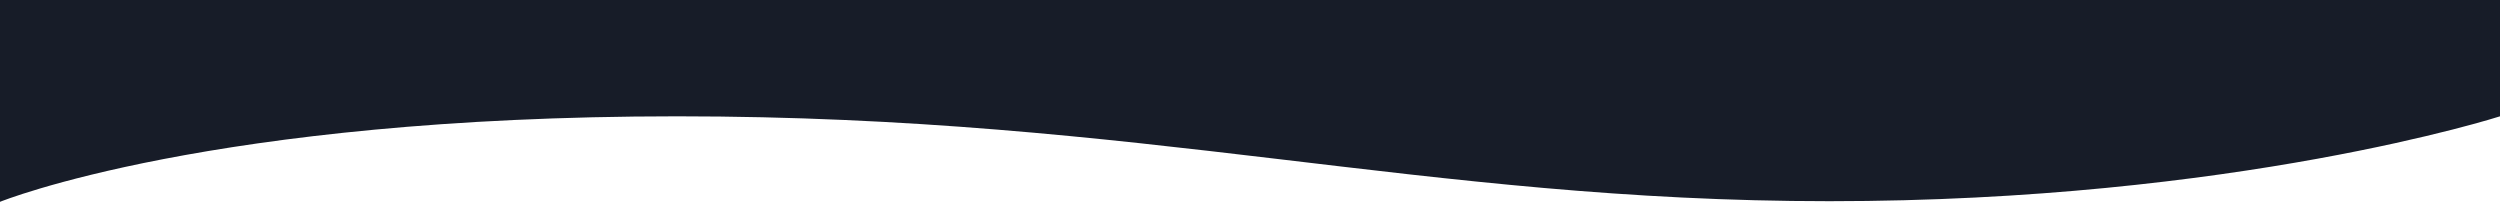
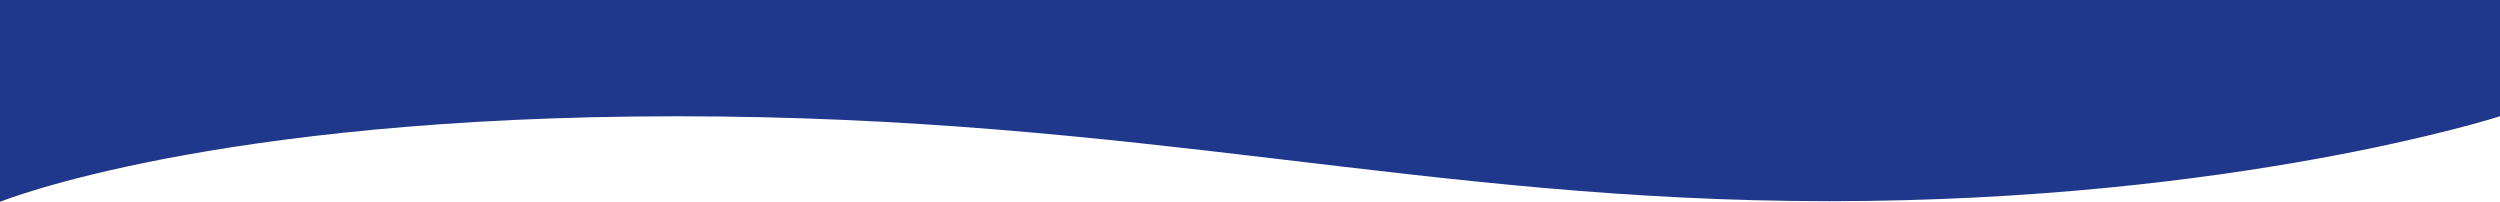
- <svg xmlns="http://www.w3.org/2000/svg" width="1920" height="155" viewBox="0 0 1920 155" fill="none">
-   <path d="M0 0H1920V89.33C1920 89.33 1717.5 154.519 1405 154.519C1092.5 154.519 878.455 89.33 520 89.33C161.545 89.33 0 155 0 155V0Z" fill="#171C28" />
+ <svg xmlns="http://www.w3.org/2000/svg" version="1.2" viewBox="0 0 1920 155" width="1920" height="155">
+   <style>
+ 		.s0 { fill: #20388b } 
+ 	</style>
+   <path id="Layer" class="s0" d="m0 0h1920v89.3c0 0-202.5 65.2-515 65.2-312.5 0-526.5-65.2-885-65.2-358.5 0-520 65.7-520 65.7z" />
</svg>
